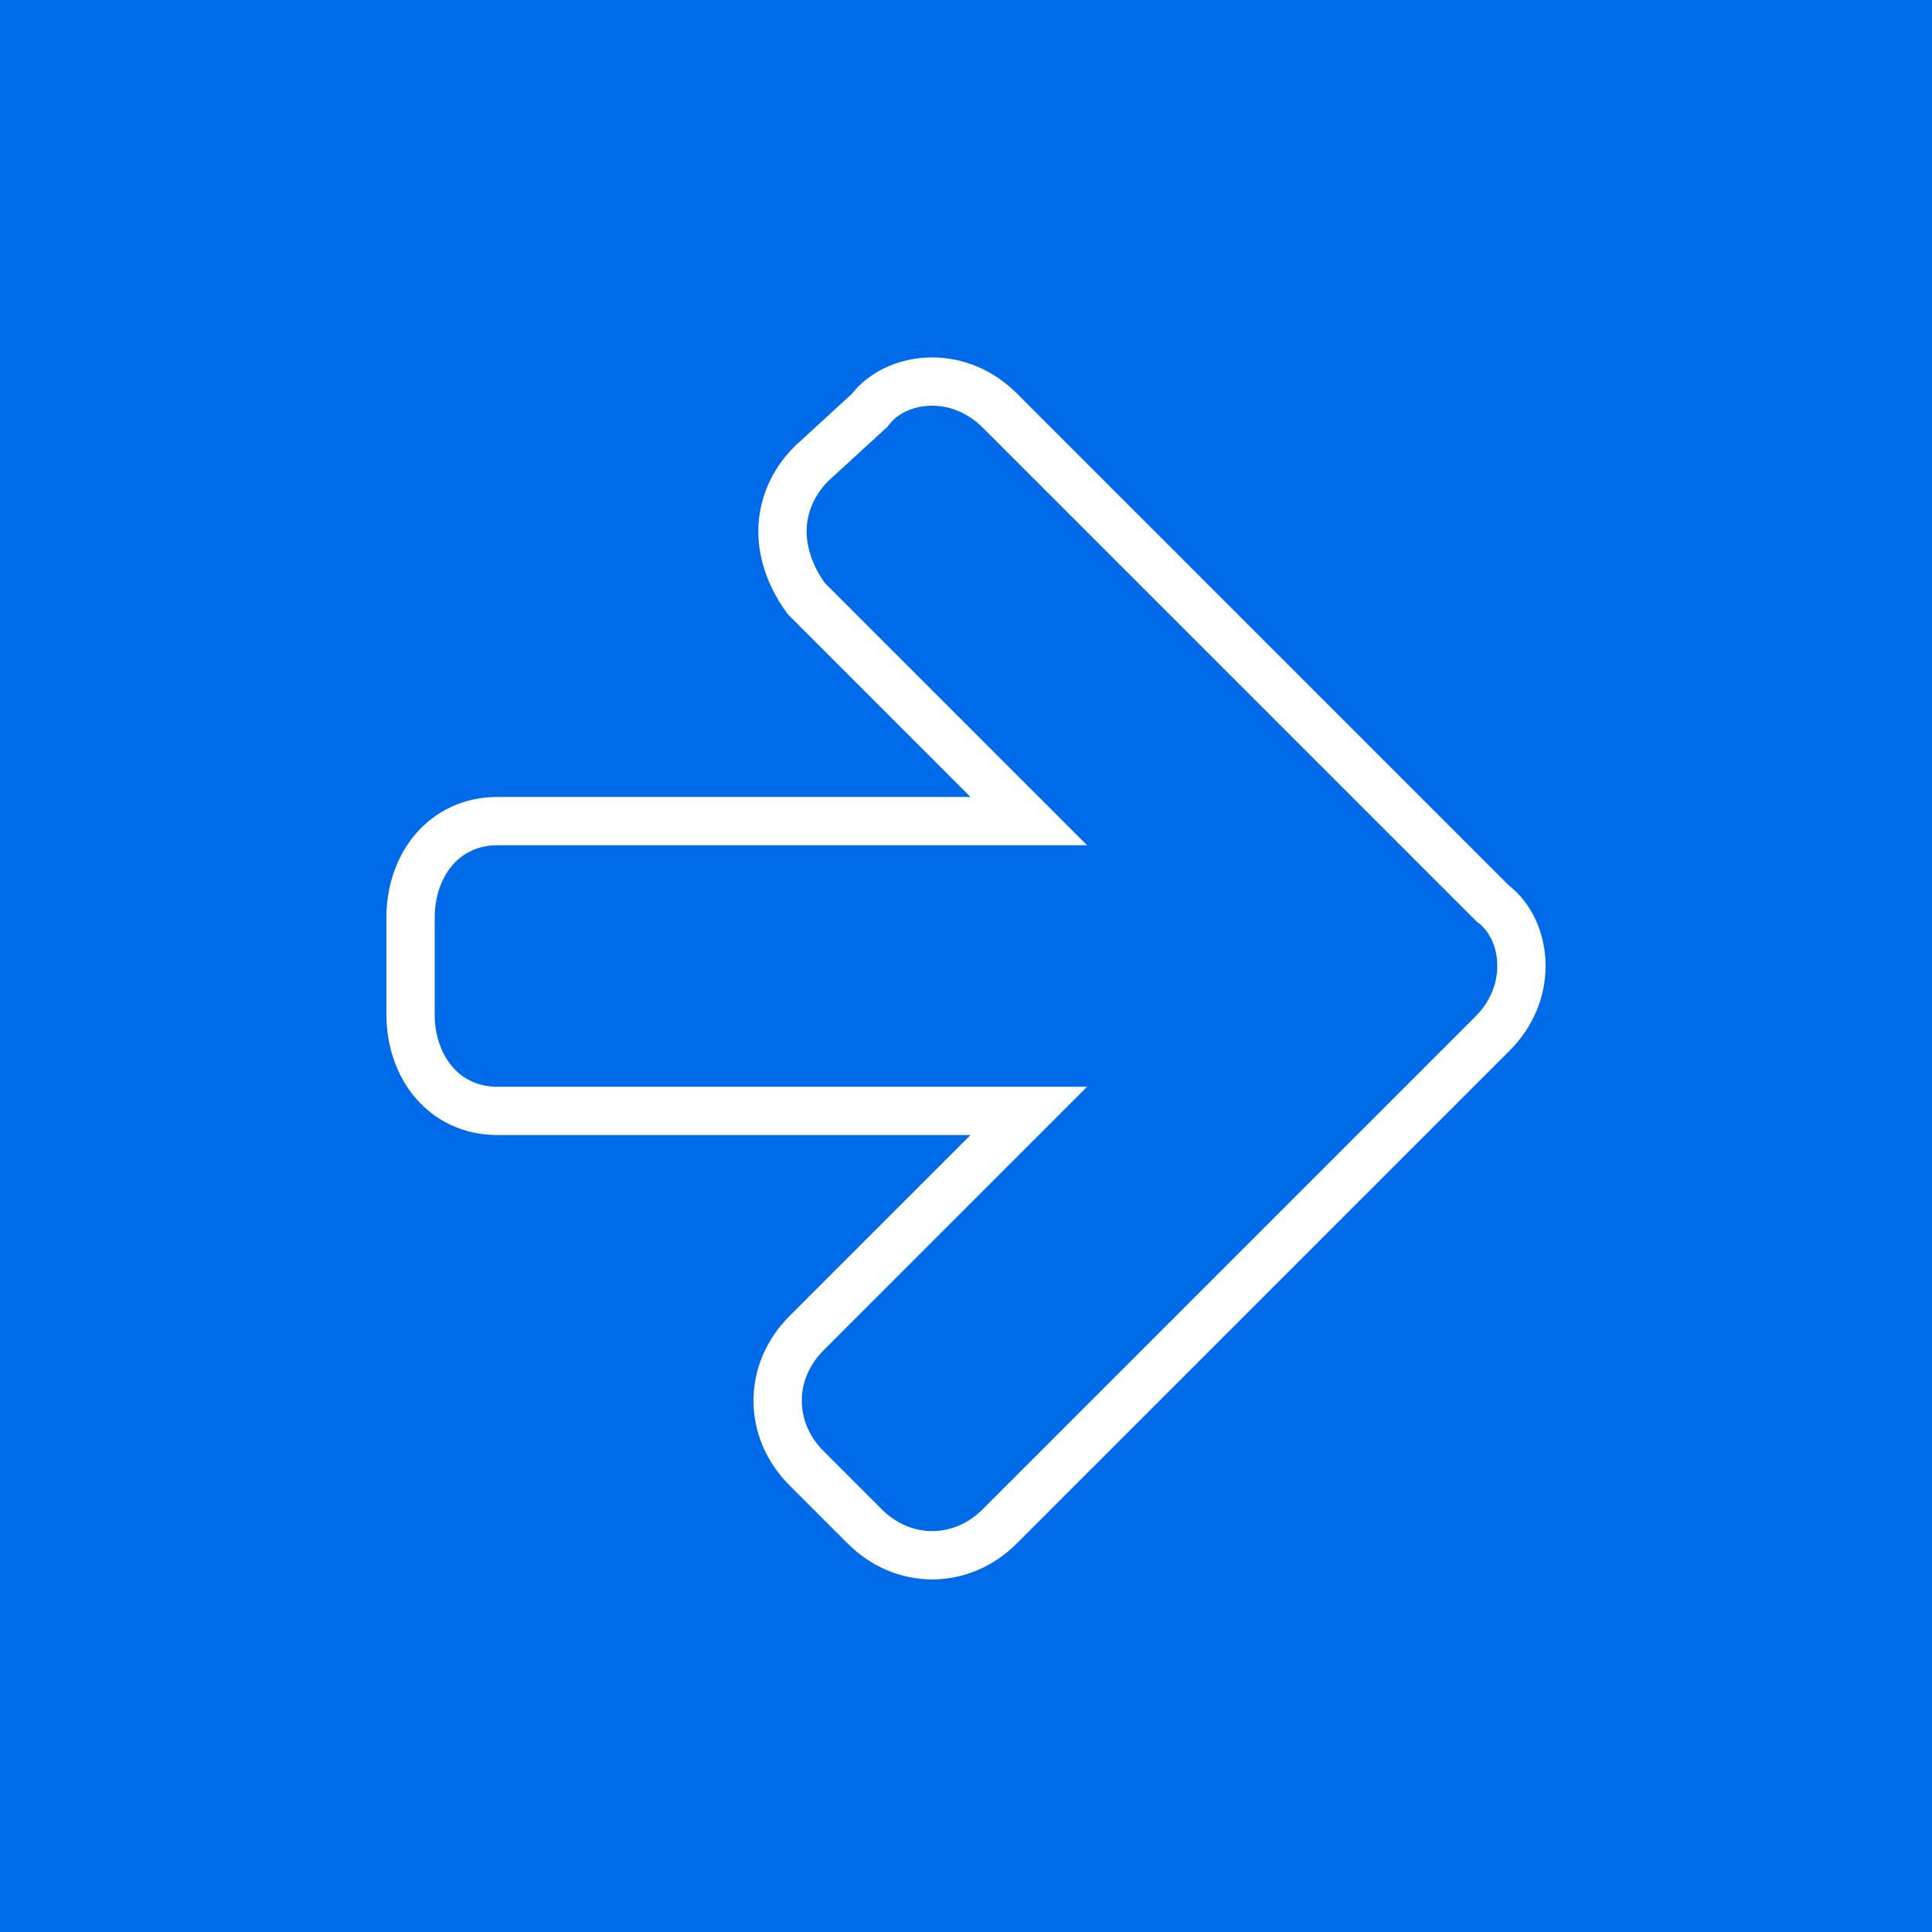
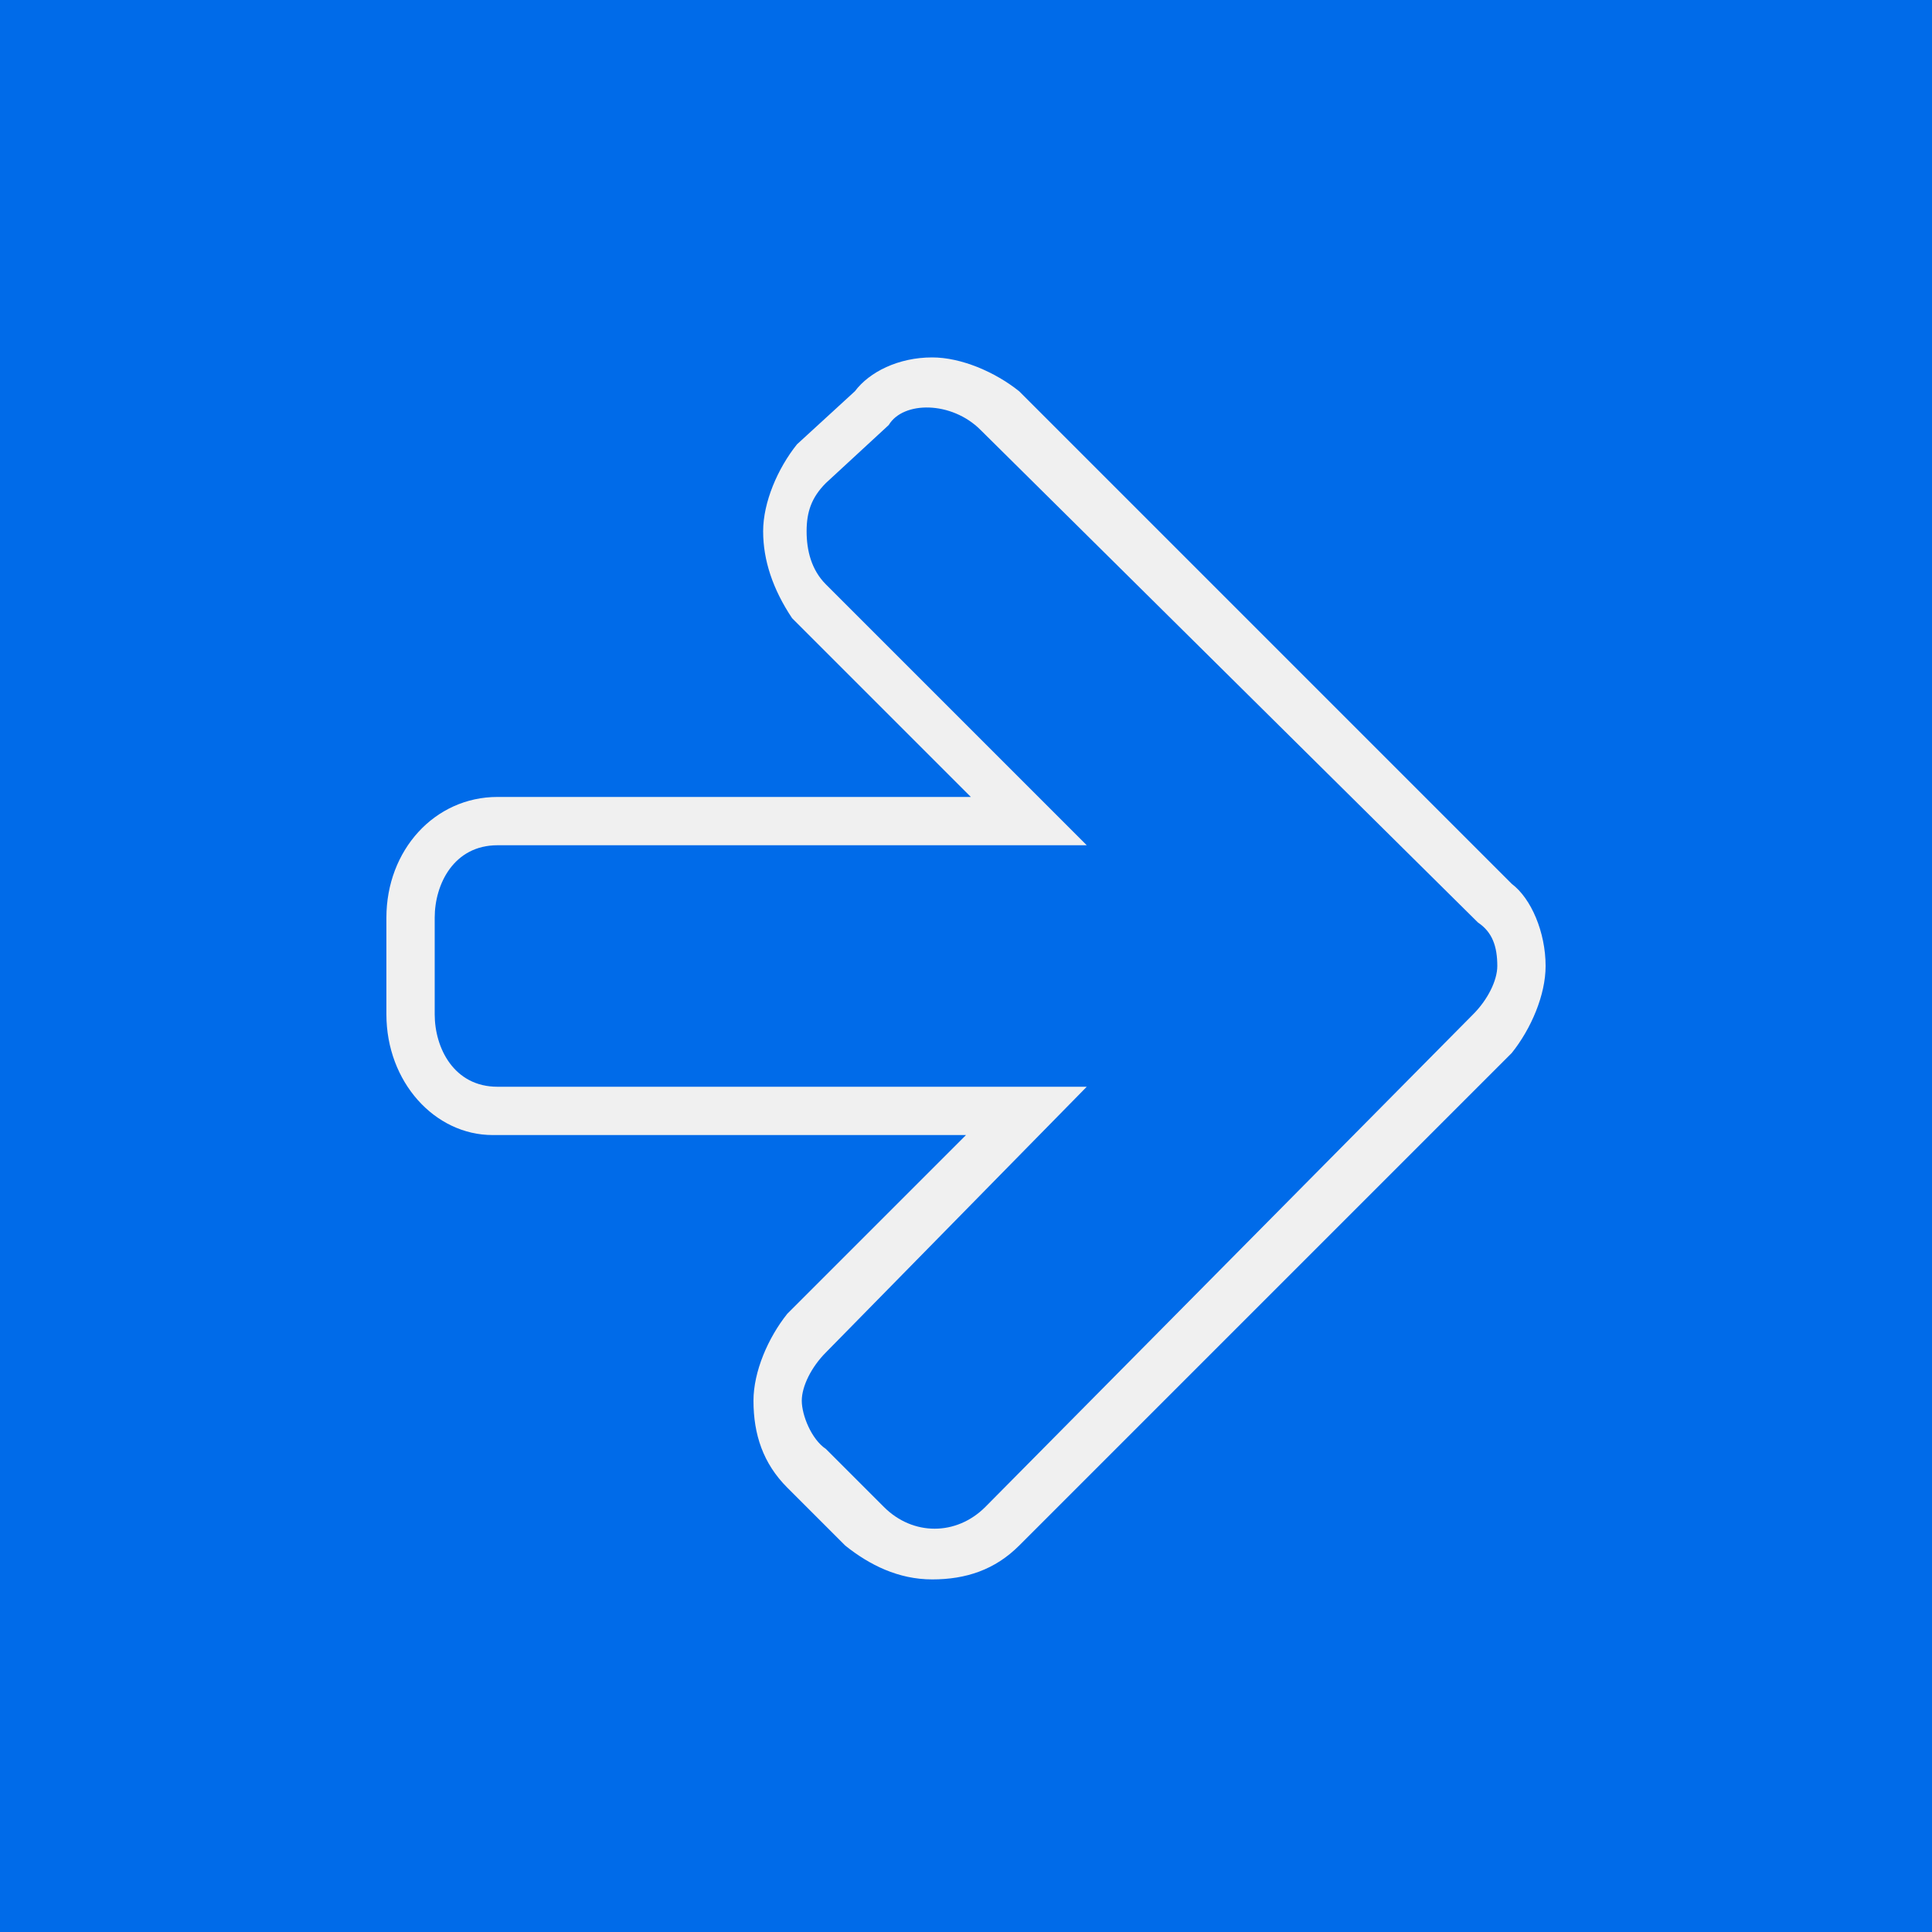
<svg xmlns="http://www.w3.org/2000/svg" version="1.1" id="Layer_1" x="0px" y="0px" viewBox="0 0 40 40" style="enable-background:new 0 0 40 40;" xml:space="preserve">
  <style type="text/css">
	.st0{fill:#006BE9;}
- 	.st1{fill:none;stroke:#FFFFFF;stroke-miterlimit:10;}
</style>
-   <rect class="st0" width="40" height="40" />
-   <path class="st1" d="M31.5,20c0,0.5-0.2,1-0.6,1.4L20.7,31.6c-0.4,0.4-0.9,0.6-1.4,0.6s-1-0.2-1.4-0.6l-1.2-1.2  c-0.4-0.4-0.6-0.9-0.6-1.4s0.2-1,0.6-1.4l4.6-4.6h-11c-1.1,0-1.8-0.9-1.8-2v-2c0-1.1,0.7-2,1.8-2h11l-4.6-4.6  c-0.3-0.4-0.5-0.9-0.5-1.4s0.2-1,0.6-1.4L18,8.5c0.3-0.4,0.8-0.6,1.3-0.6s1,0.2,1.4,0.6l10.2,10.2C31.3,19,31.5,19.5,31.5,20z" />
+   <g>
+     <path class="st0" d="M0,0v40h40V0H0z M31.3,21.8L21.1,32c-0.5,0.5-1.1,0.7-1.8,0.7S18,32.4,17.5,32l-1.2-1.2   c-0.5-0.5-0.7-1.1-0.7-1.8c0-0.6,0.3-1.3,0.7-1.8l3.7-3.7h-9.8C9,23.5,8,22.4,8,21v-2c0-1.4,1-2.5,2.3-2.5h9.8l-3.7-3.7   c-0.4-0.6-0.6-1.2-0.6-1.8c0-0.6,0.3-1.3,0.7-1.8l1.2-1.1c0.3-0.4,0.9-0.7,1.6-0.7c0.6,0,1.3,0.3,1.8,0.7l10.2,10.2   c0.4,0.3,0.7,1,0.7,1.7C32,20.6,31.7,21.3,31.3,21.8z" />
+     <path class="st0" d="M20.3,8.9c-0.6-0.6-1.6-0.6-1.9-0.1L17.1,10c-0.3,0.3-0.4,0.6-0.4,1c0,0.4,0.1,0.8,0.4,1.1l5.4,5.4H10.3   C9.4,17.5,9,18.3,9,19v2c0,0.7,0.4,1.5,1.3,1.5h12.2L17.1,28c-0.3,0.3-0.5,0.7-0.5,1s0.2,0.8,0.5,1l1.2,1.2c0.6,0.6,1.5,0.6,2.1,0   L30.5,21c0.3-0.3,0.5-0.7,0.5-1c0-0.4-0.1-0.7-0.4-0.9L20.3,8.9z" />
+   </g>
</svg>
